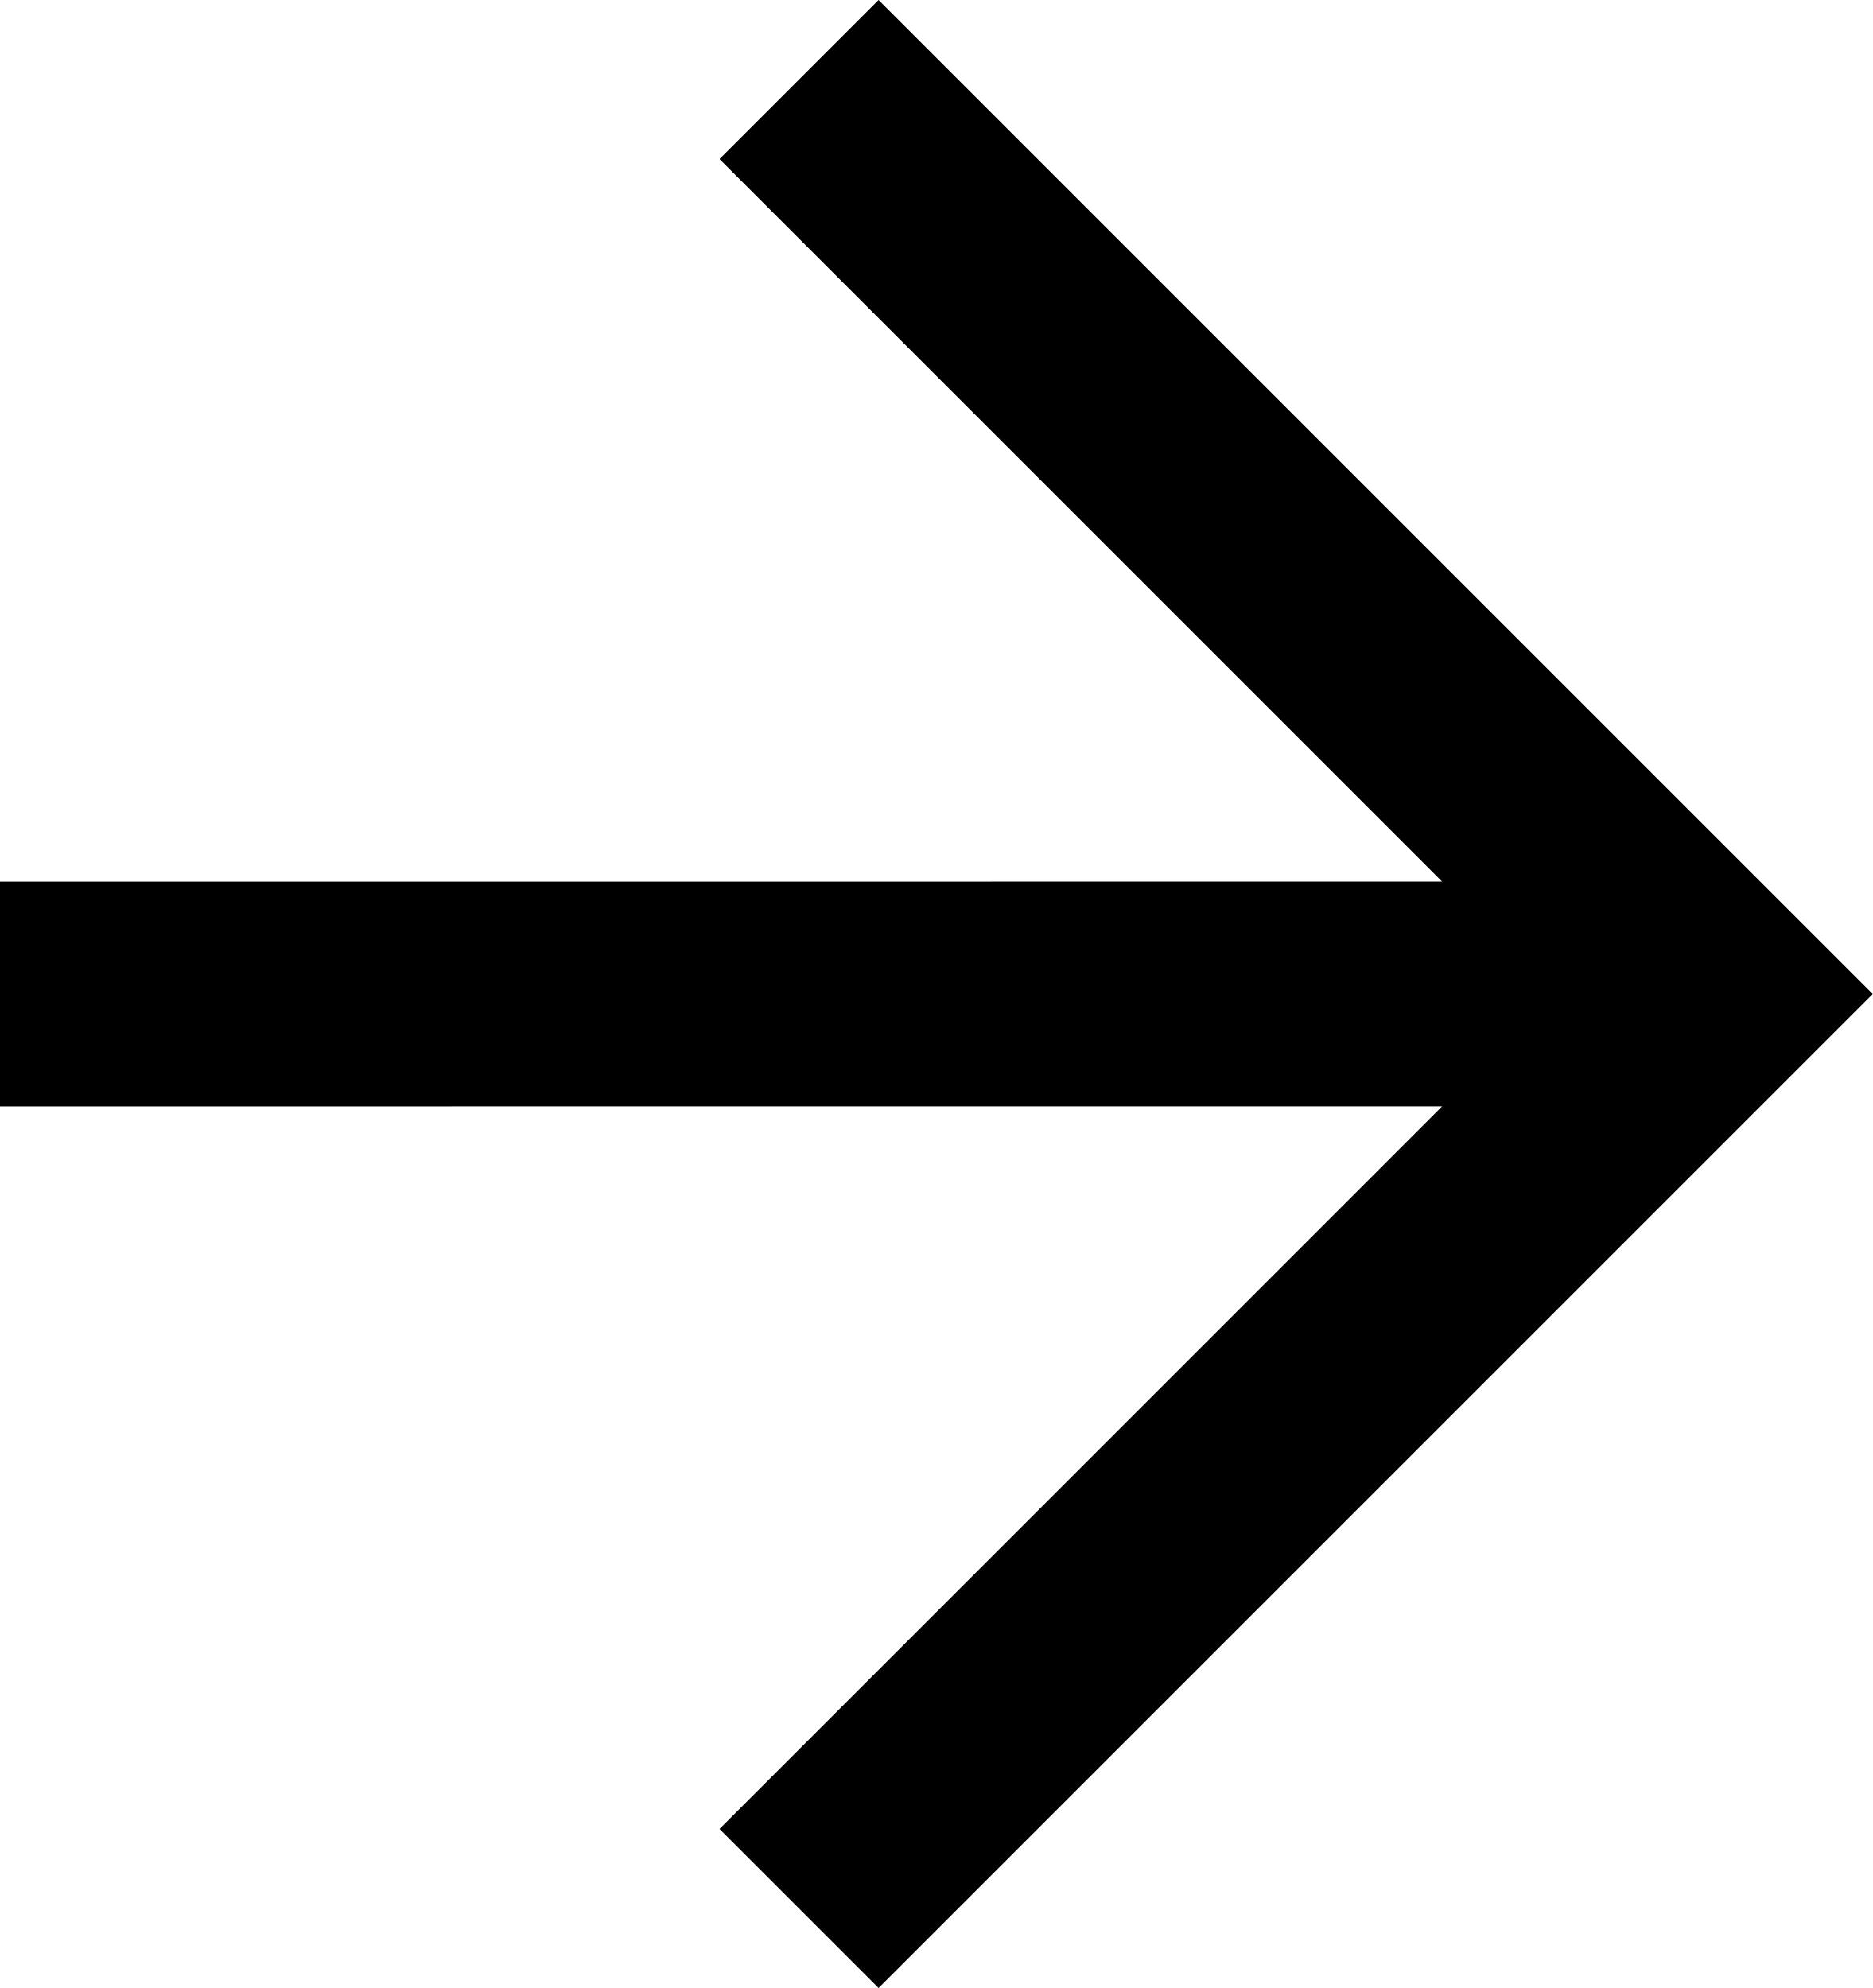
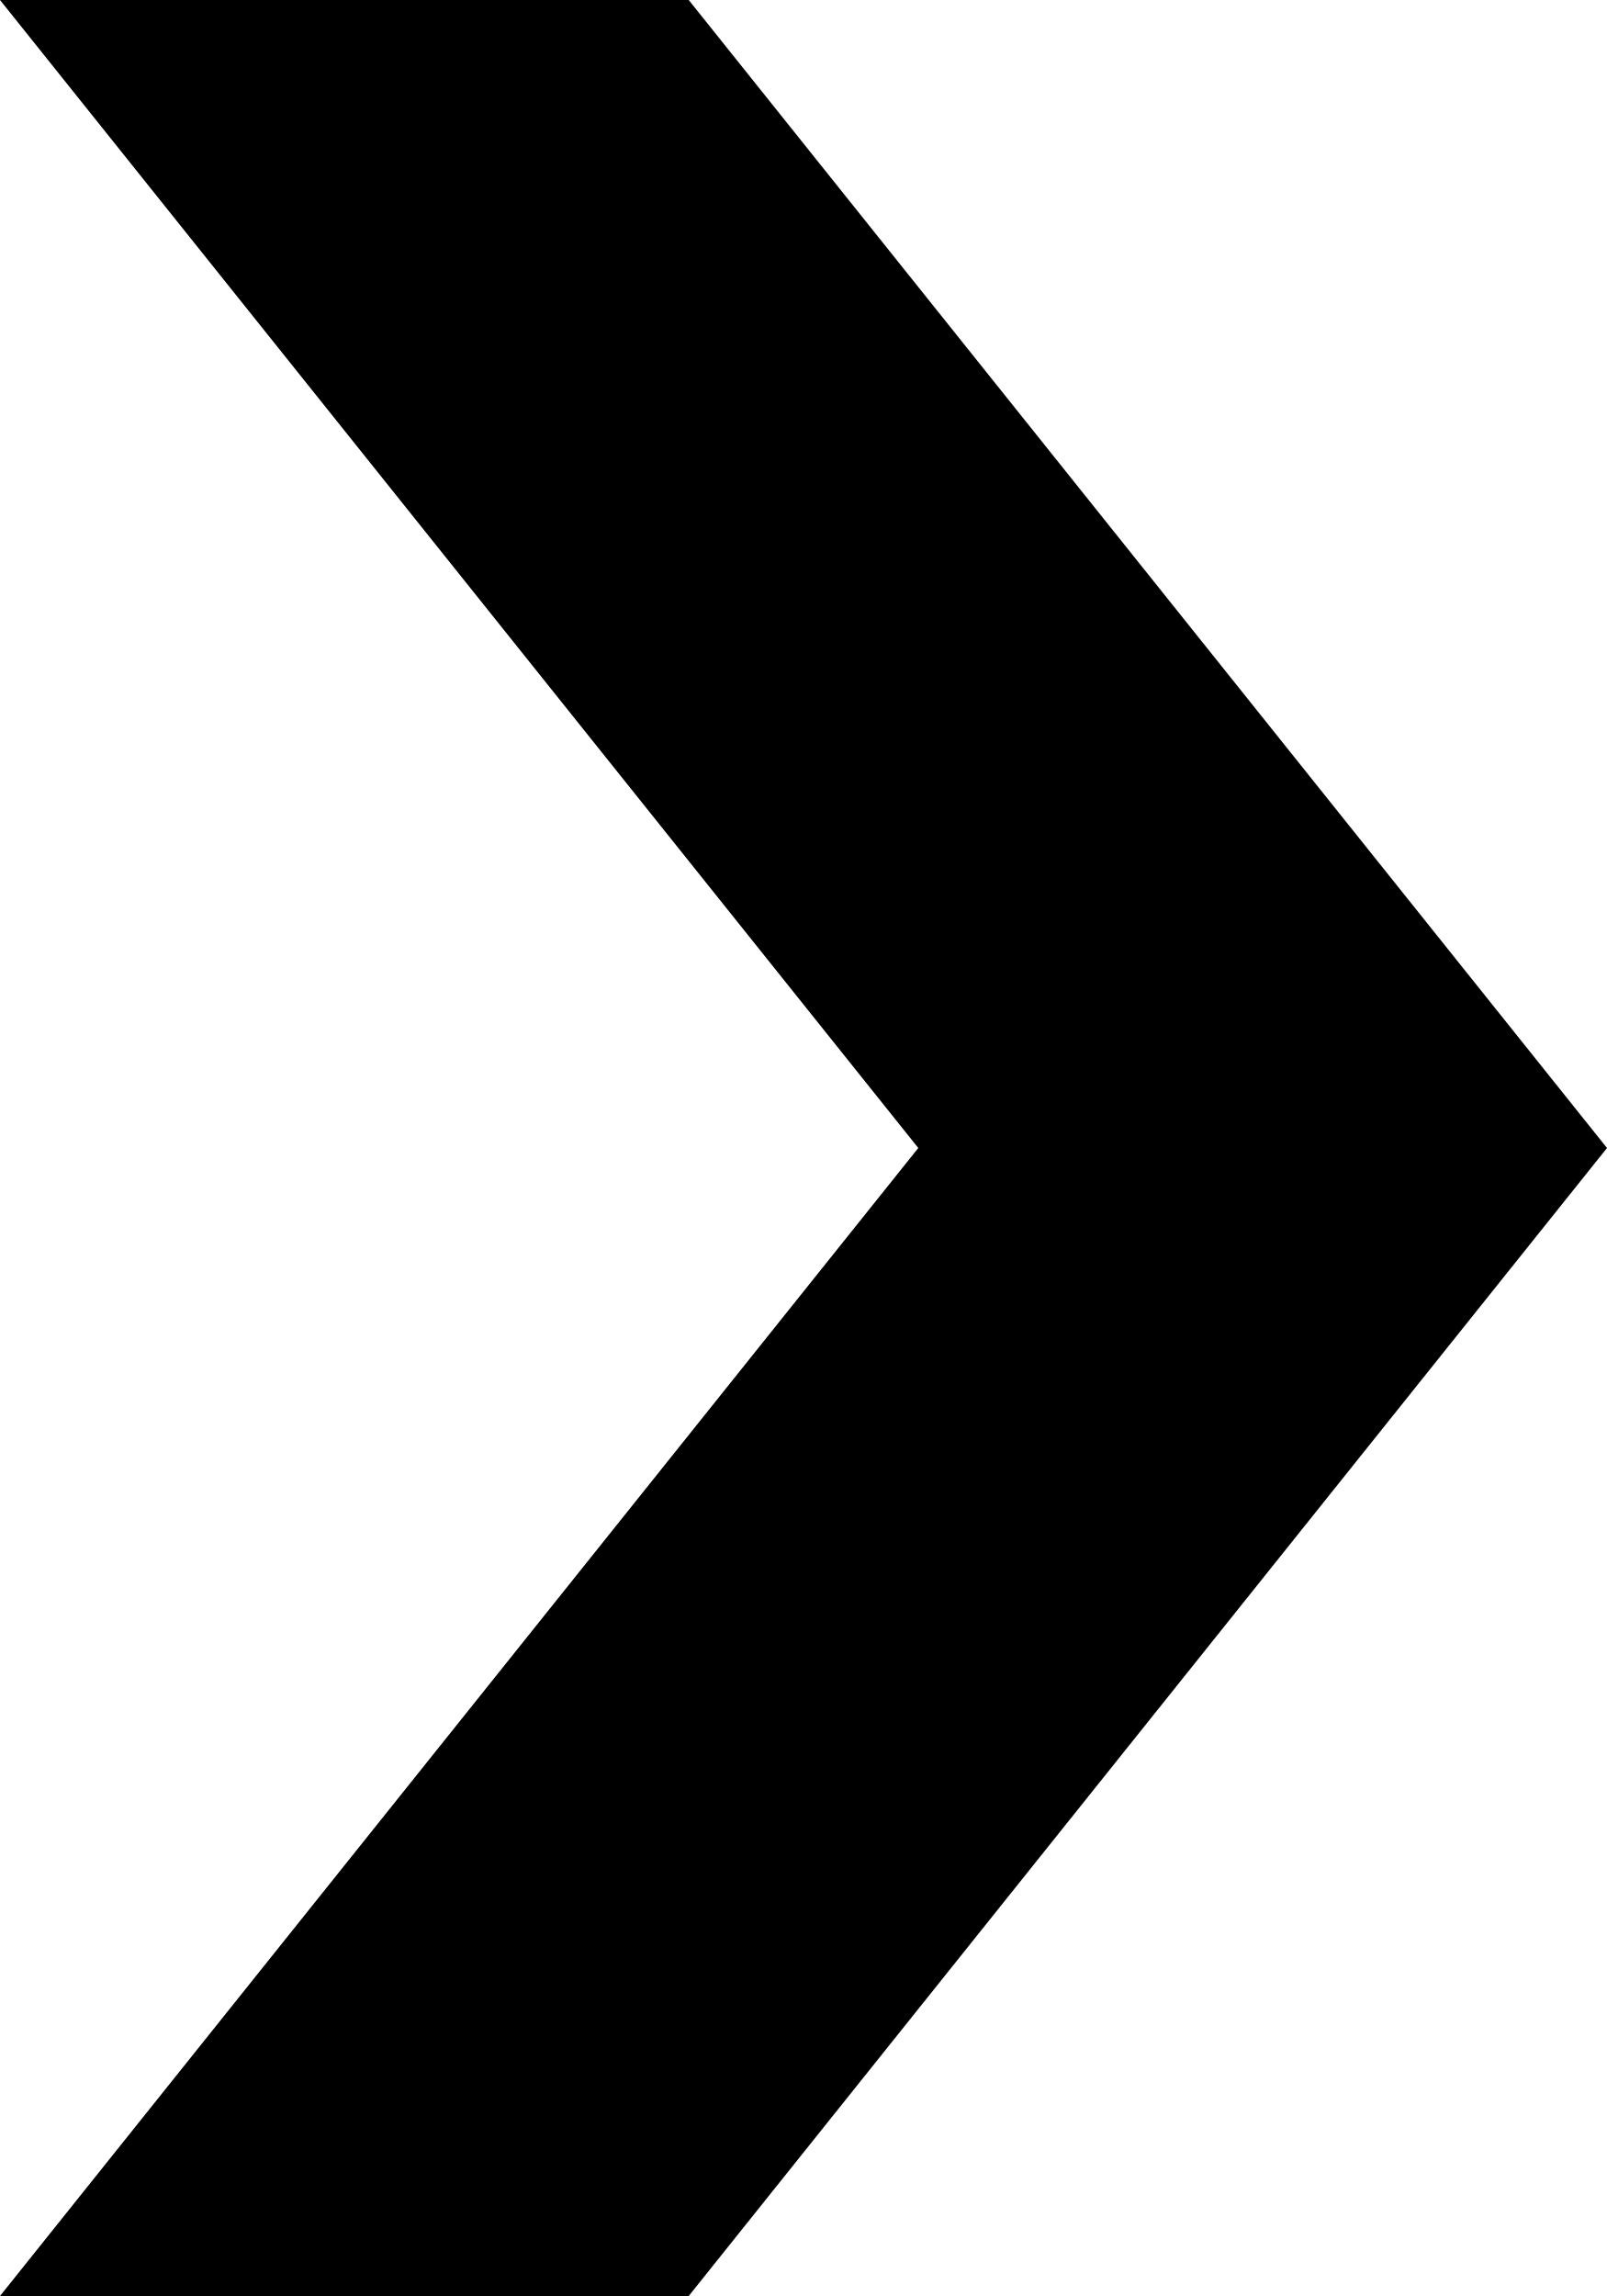
- <svg width="47.093px" height="50px" viewBox="0 0 47.093 50" enable-background="new 0 0 47.093 50">
-   <polygon points="43.093,21 22.093,0 18.093,4 36.264,22.171 0,22.172 0,27.829 36.264,27.828 18.093,46 22.093,50 43.093,29   47.093,25 " />
+ <svg xmlns="http://www.w3.org/2000/svg" version="1.1" x="0px" y="0px" width="35px" height="50px" viewBox="0 0 35 50" enable-background="new 0 0 35 50" xml:space="preserve">
+   <polygon points="15,0 0,0 20,25 0,50 15,50 35,25 " />
</svg>
